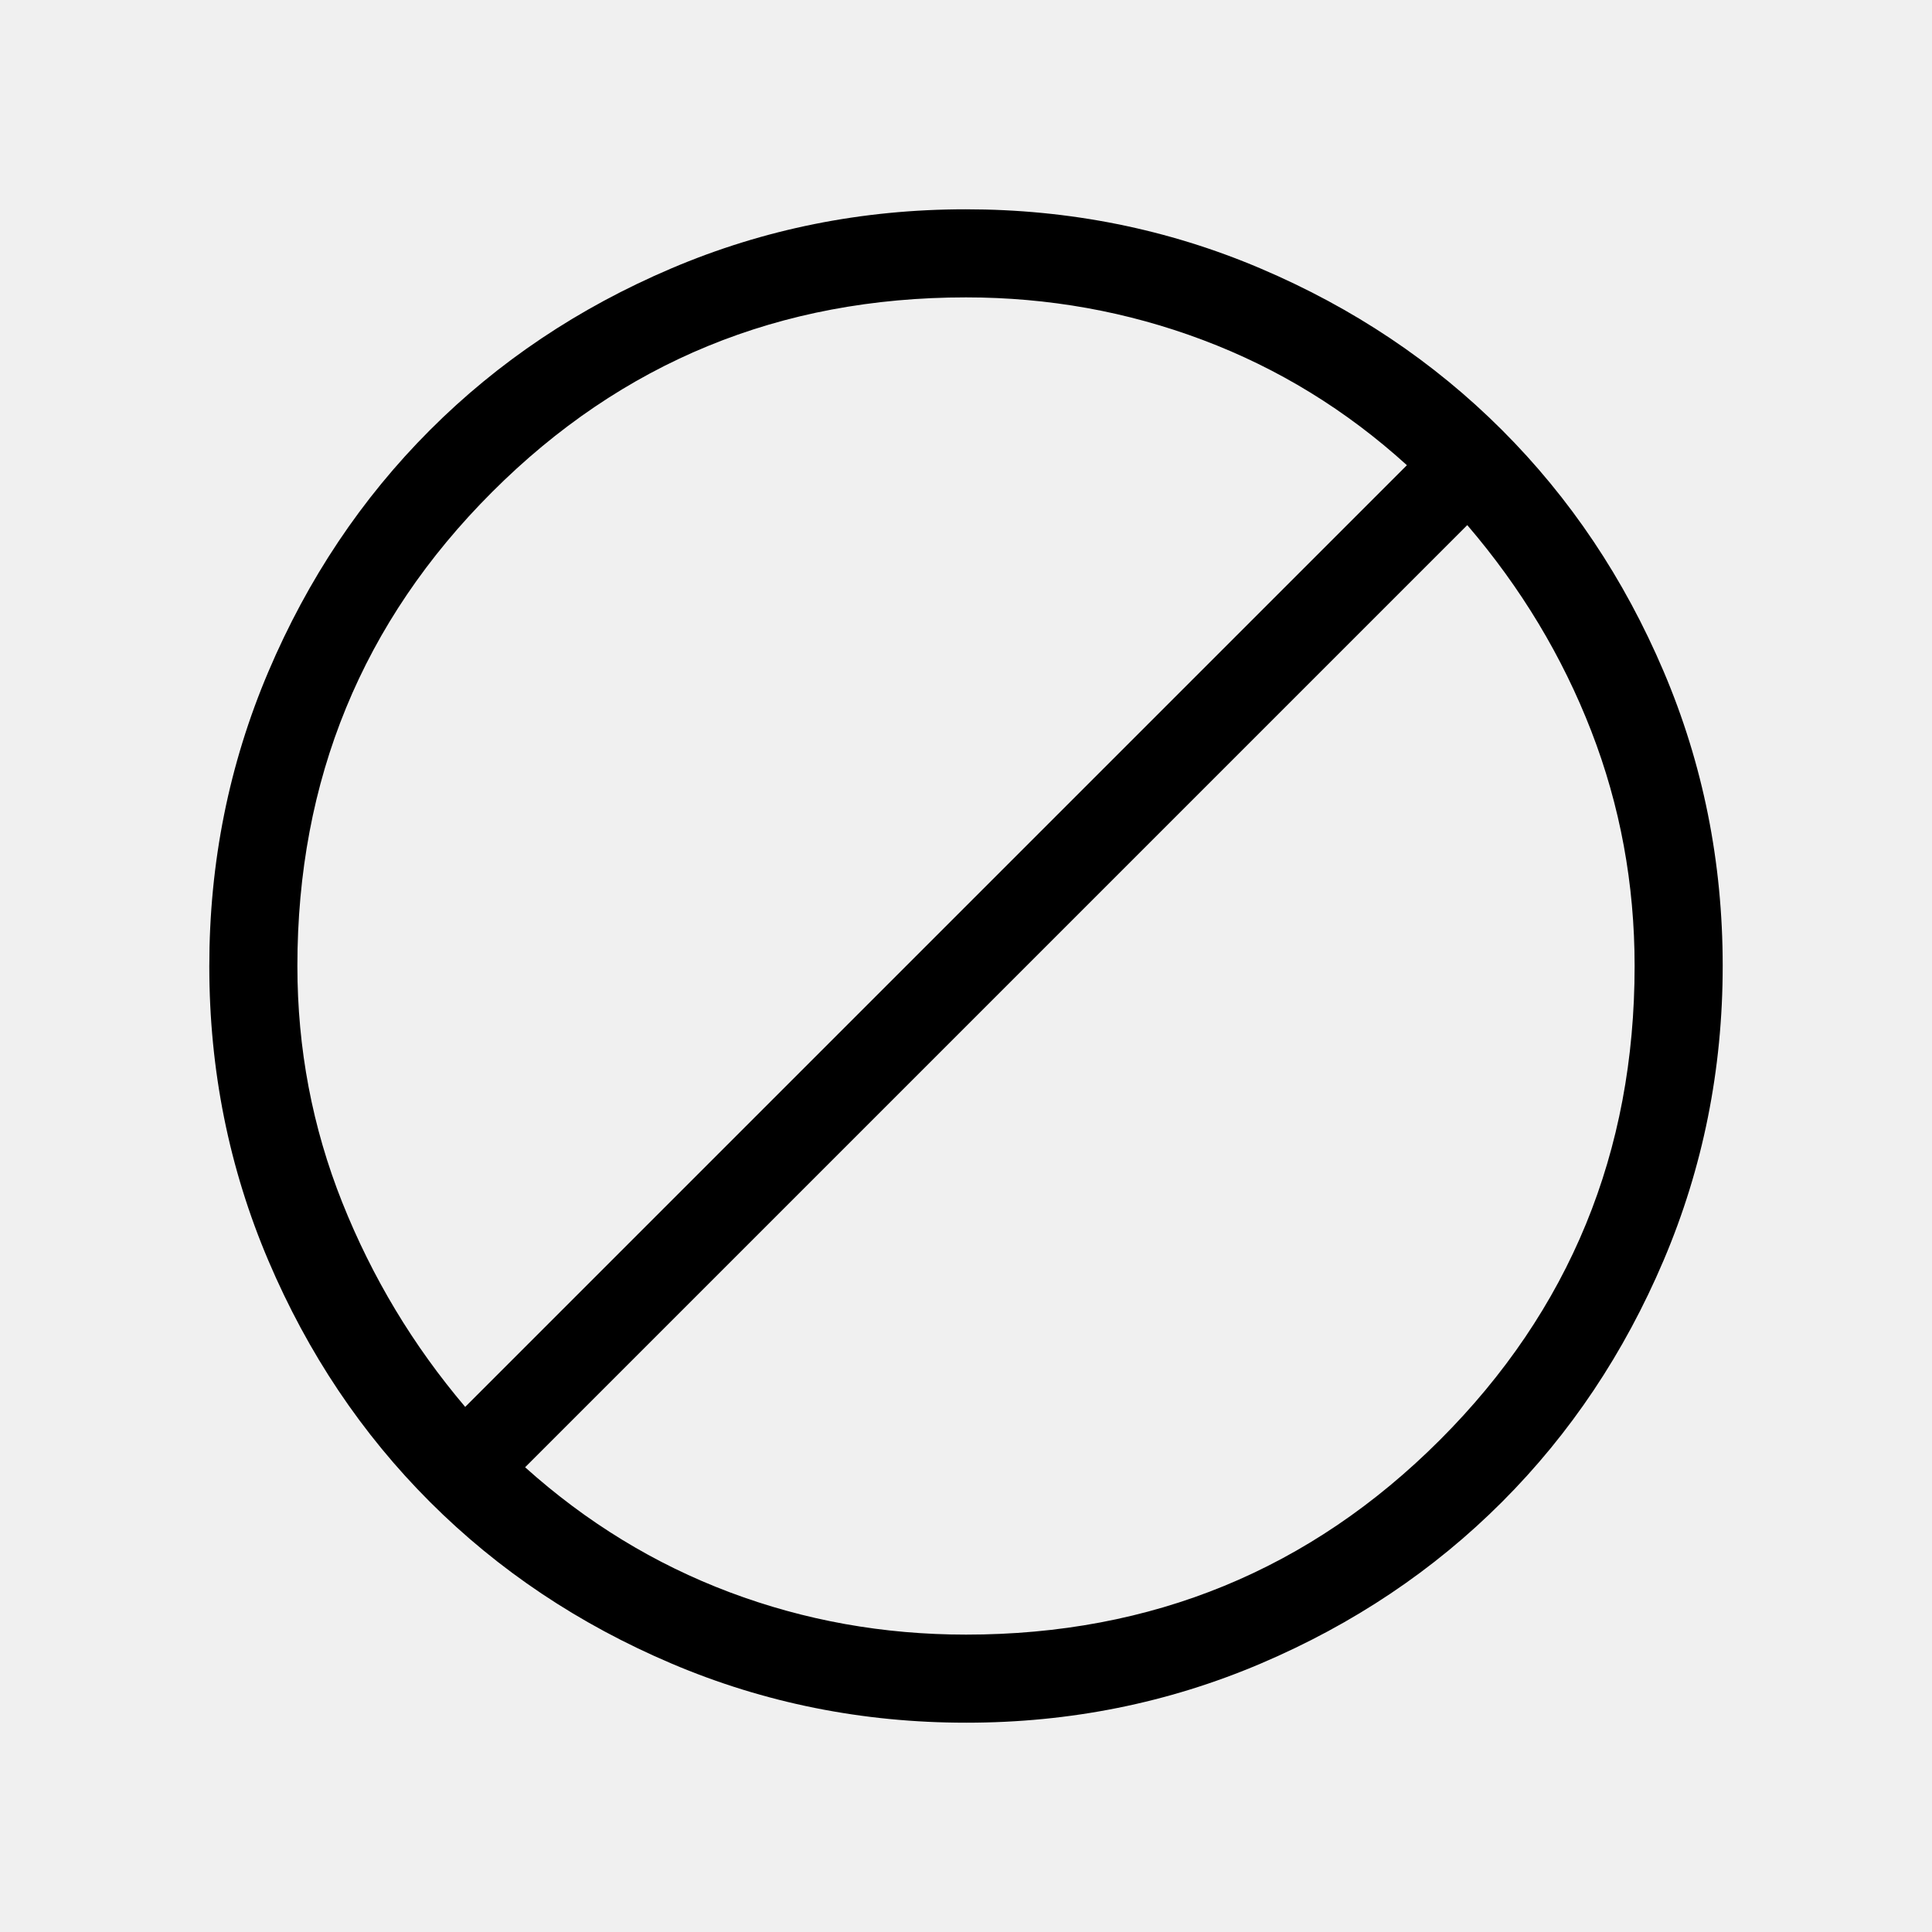
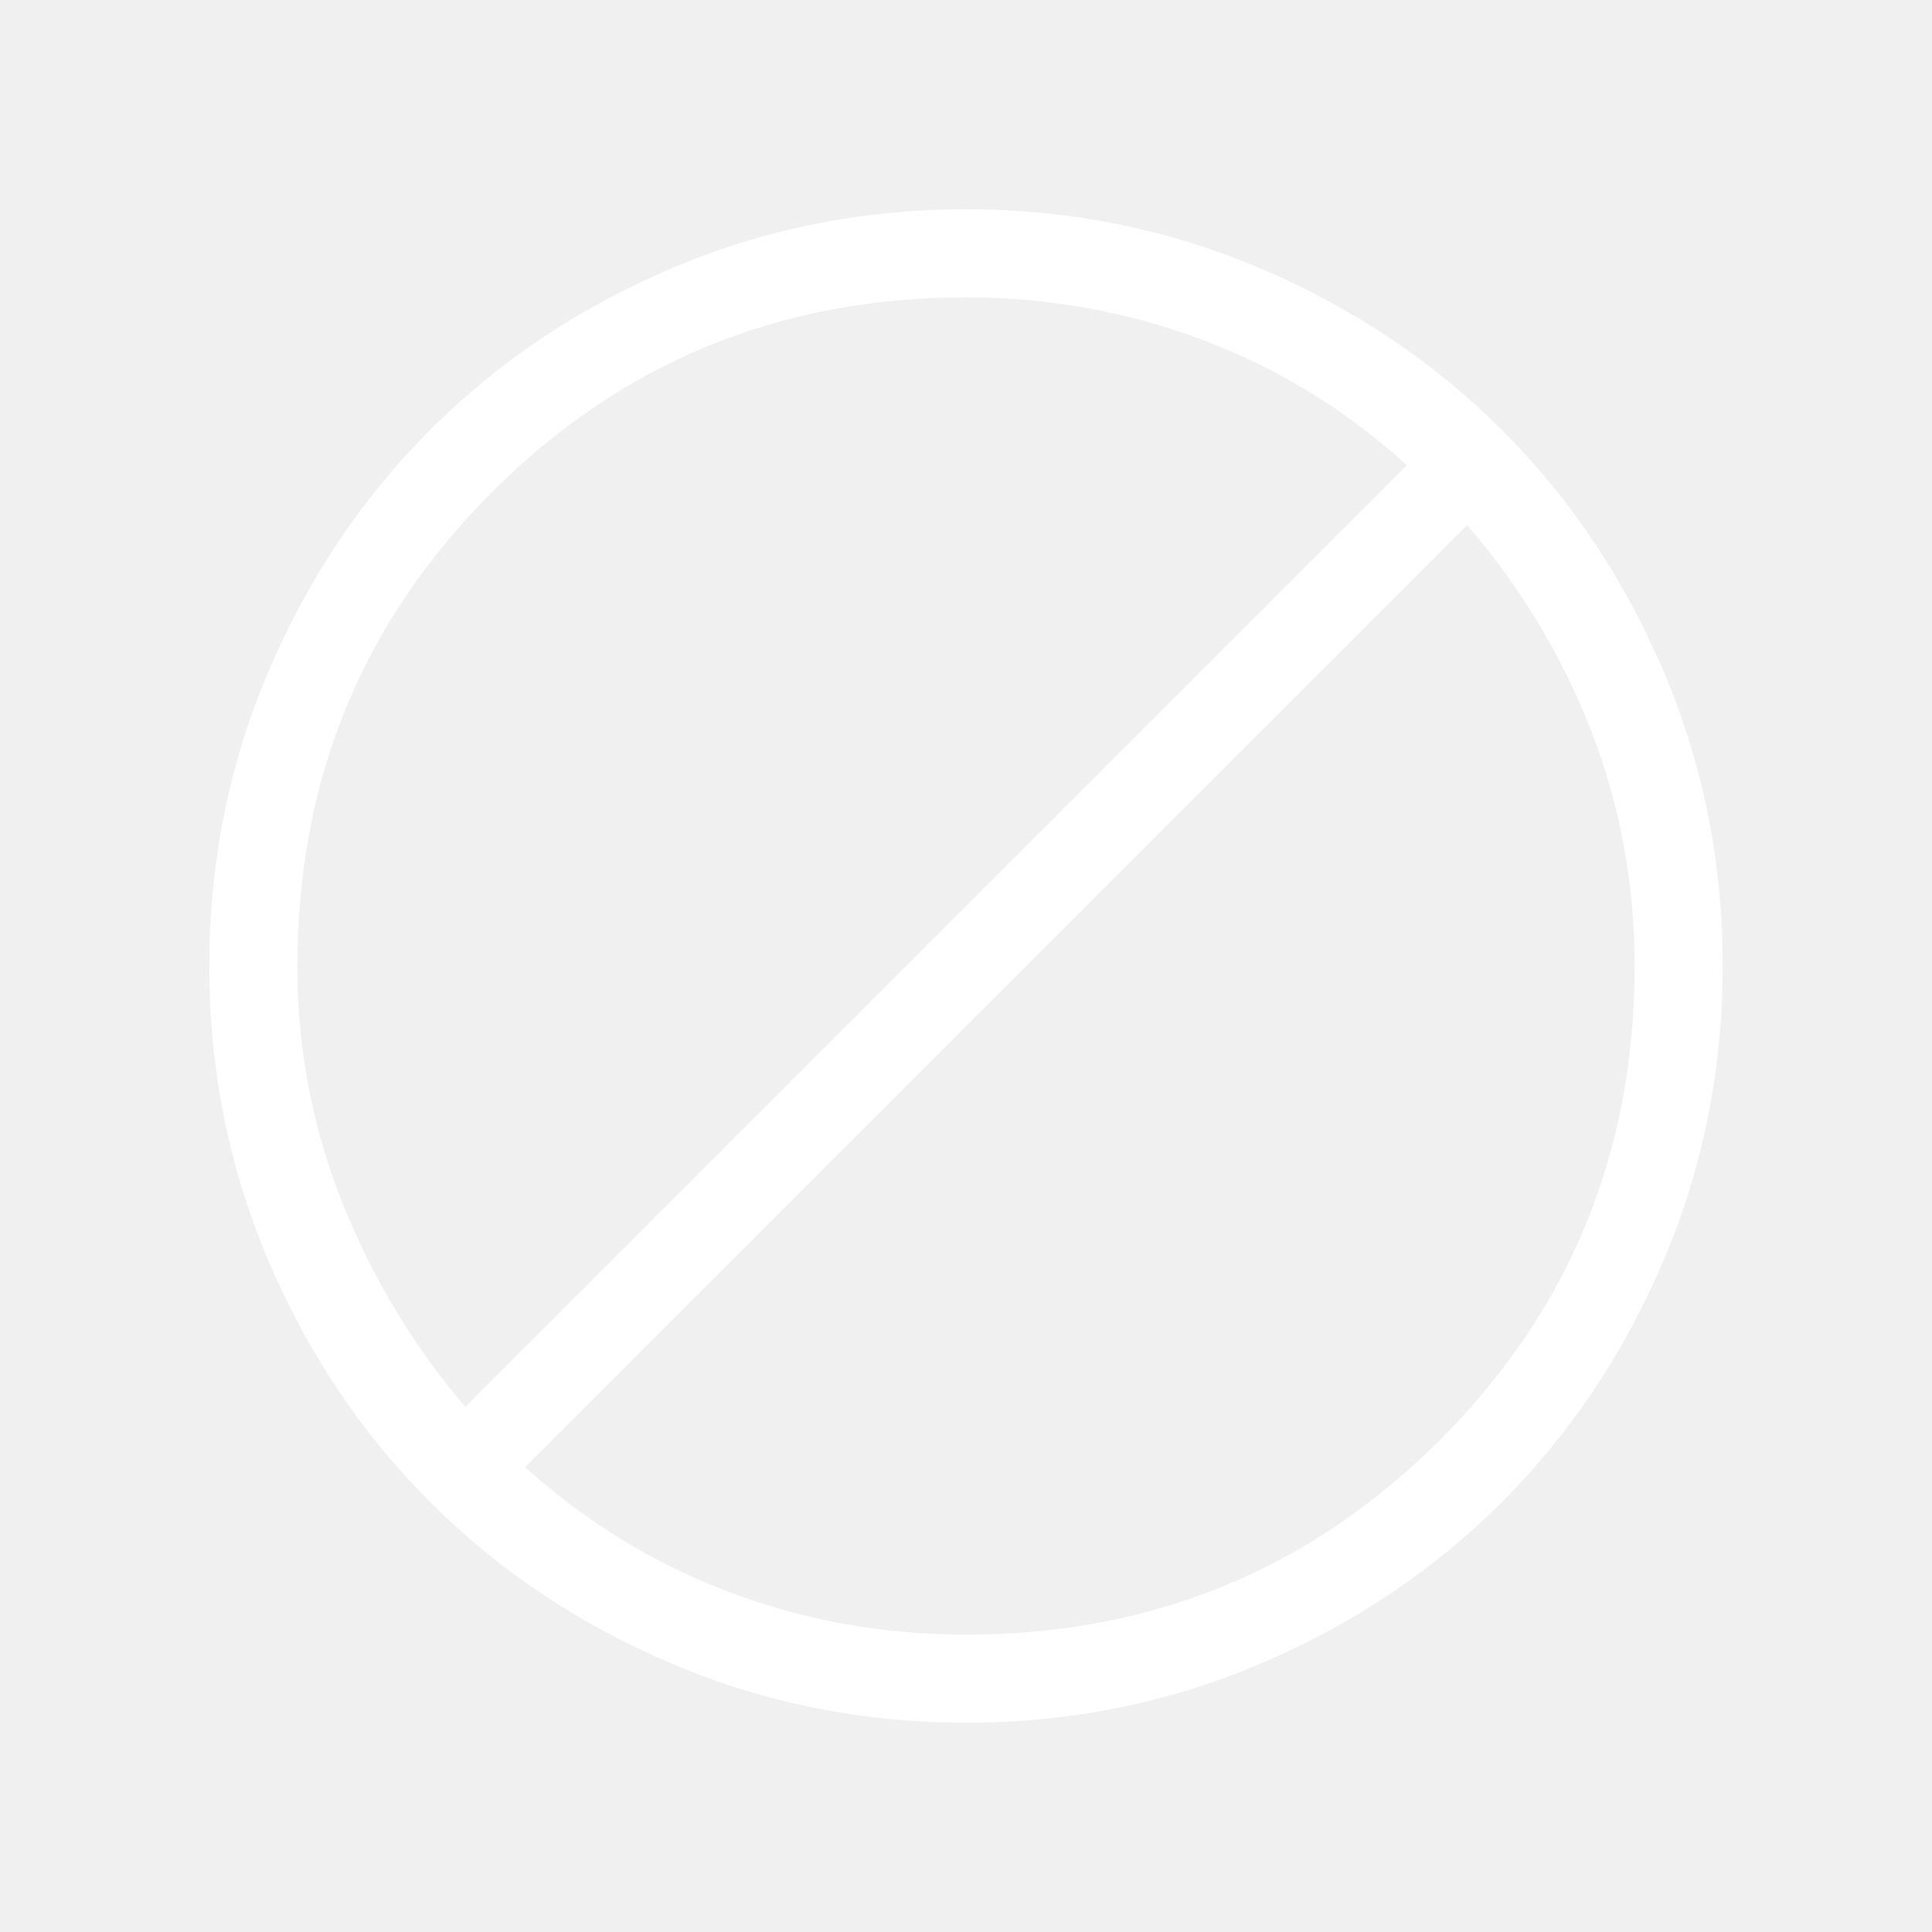
- <svg xmlns="http://www.w3.org/2000/svg" height="48" viewBox="0 -960 960 960" width="48">
-   <path d="M480.134-104q-77.313 0-146.39-29.359-69.077-29.36-120.025-80.262-50.947-50.902-80.333-119.917Q104-402.554 104-479.866q0-77.313 29.359-146.39 29.36-69.077 80.262-120.025 50.902-50.947 119.917-80.333Q402.554-856 479.866-856q77.313 0 146.39 29.359 69.077 29.36 120.025 80.262 50.947 50.902 80.333 119.917Q856-557.446 856-480.134q0 77.313-29.359 146.39-29.36 69.077-80.262 120.025-50.902 50.947-119.917 80.333Q557.446-104 480.134-104ZM480-147.769q138.76 0 235.495-96.736Q812.231-341.24 812.231-480q0-61.171-21.539-116.739-21.538-55.569-61.615-102.338L260.923-230.923q45.769 41.077 101.662 62.115Q418.479-147.769 480-147.769ZM231.154-260.923l467.923-467.923q-45.231-41.077-101.434-62.231Q541.441-812.231 480-812.231q-138.76 0-235.495 96.736Q147.769-618.76 147.769-480q0 61.521 22.269 117.415 22.27 55.893 61.116 101.662Z" />
+ <svg xmlns="http://www.w3.org/2000/svg" height="48" viewBox="0 -960 960 960" width="48" version="1.1" id="svg1">
+   <defs id="defs1" />
+   <path d="M480.134-104q-77.313 0-146.39-29.359-69.077-29.36-120.025-80.262-50.947-50.902-80.333-119.917Q104-402.554 104-479.866q0-77.313 29.359-146.39 29.36-69.077 80.262-120.025 50.902-50.947 119.917-80.333Q402.554-856 479.866-856q77.313 0 146.39 29.359 69.077 29.36 120.025 80.262 50.947 50.902 80.333 119.917Q856-557.446 856-480.134q0 77.313-29.359 146.39-29.36 69.077-80.262 120.025-50.902 50.947-119.917 80.333Q557.446-104 480.134-104ZM480-147.769q138.76 0 235.495-96.736Q812.231-341.24 812.231-480q0-61.171-21.539-116.739-21.538-55.569-61.615-102.338L260.923-230.923q45.769 41.077 101.662 62.115Q418.479-147.769 480-147.769ZM231.154-260.923l467.923-467.923q-45.231-41.077-101.434-62.231Q541.441-812.231 480-812.231q-138.76 0-235.495 96.736Q147.769-618.76 147.769-480q0 61.521 22.269 117.415 22.27 55.893 61.116 101.662Z" id="path1" style="fill:#ffffff" />
</svg>
